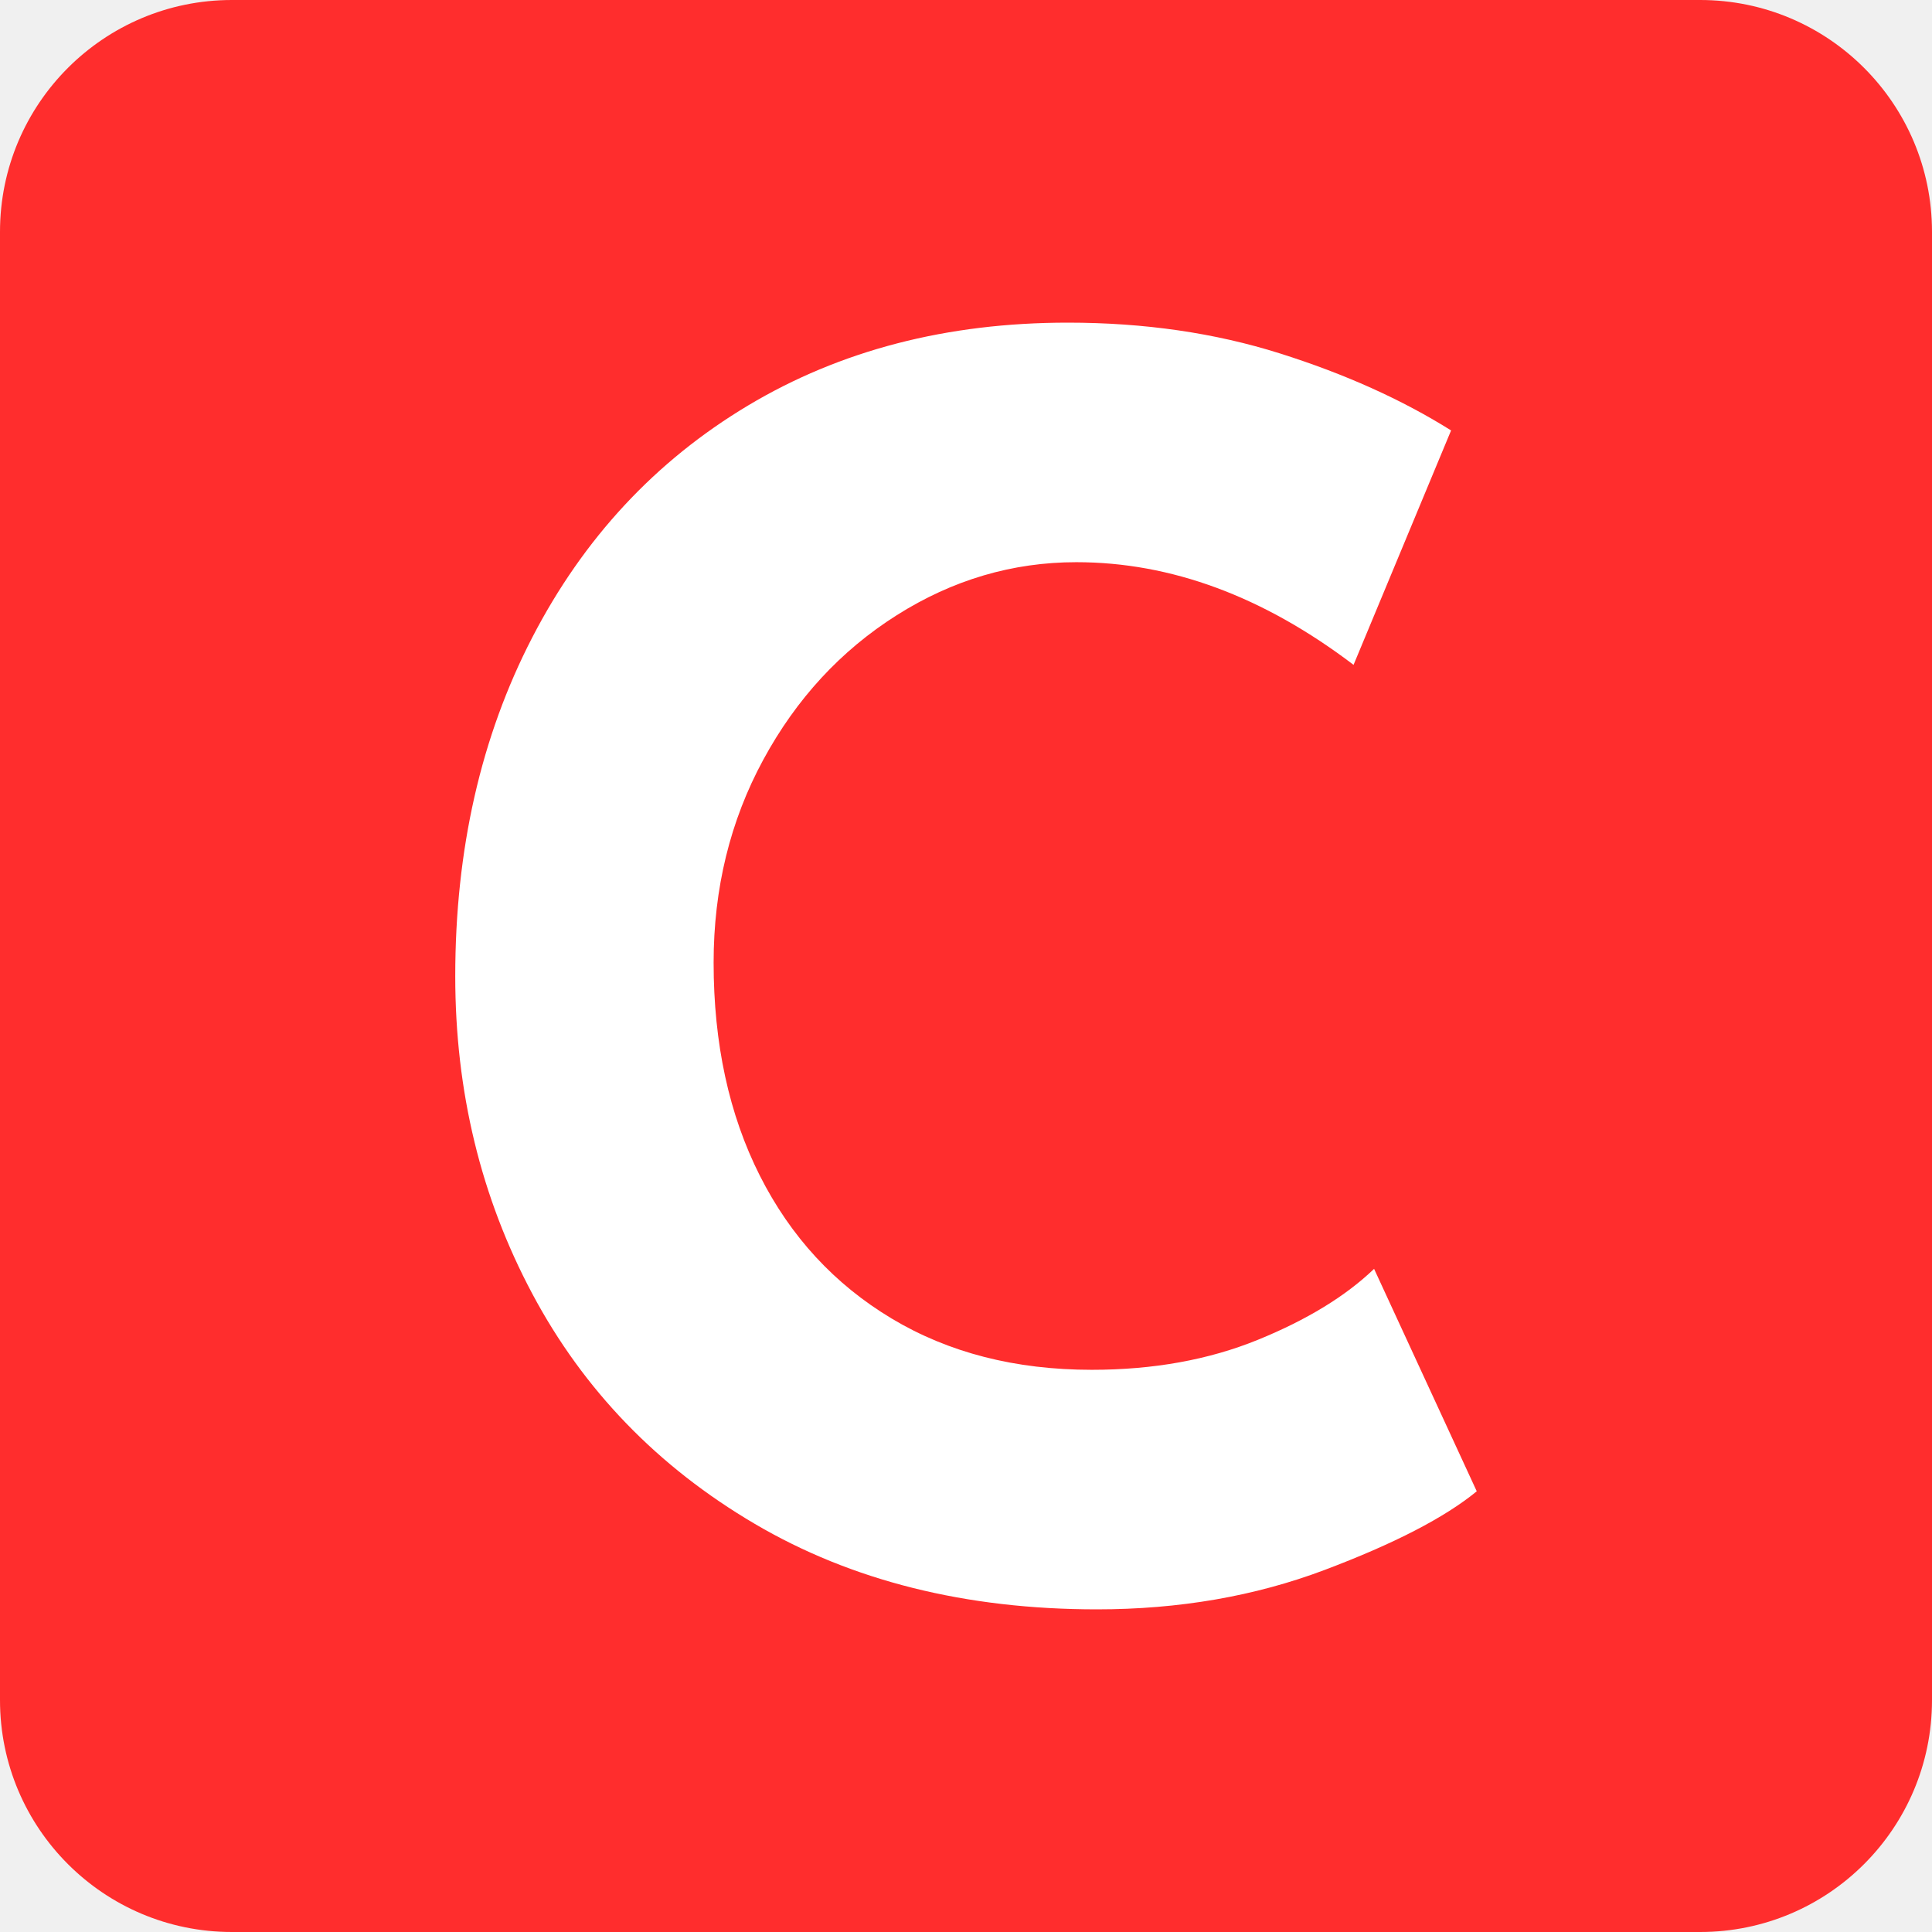
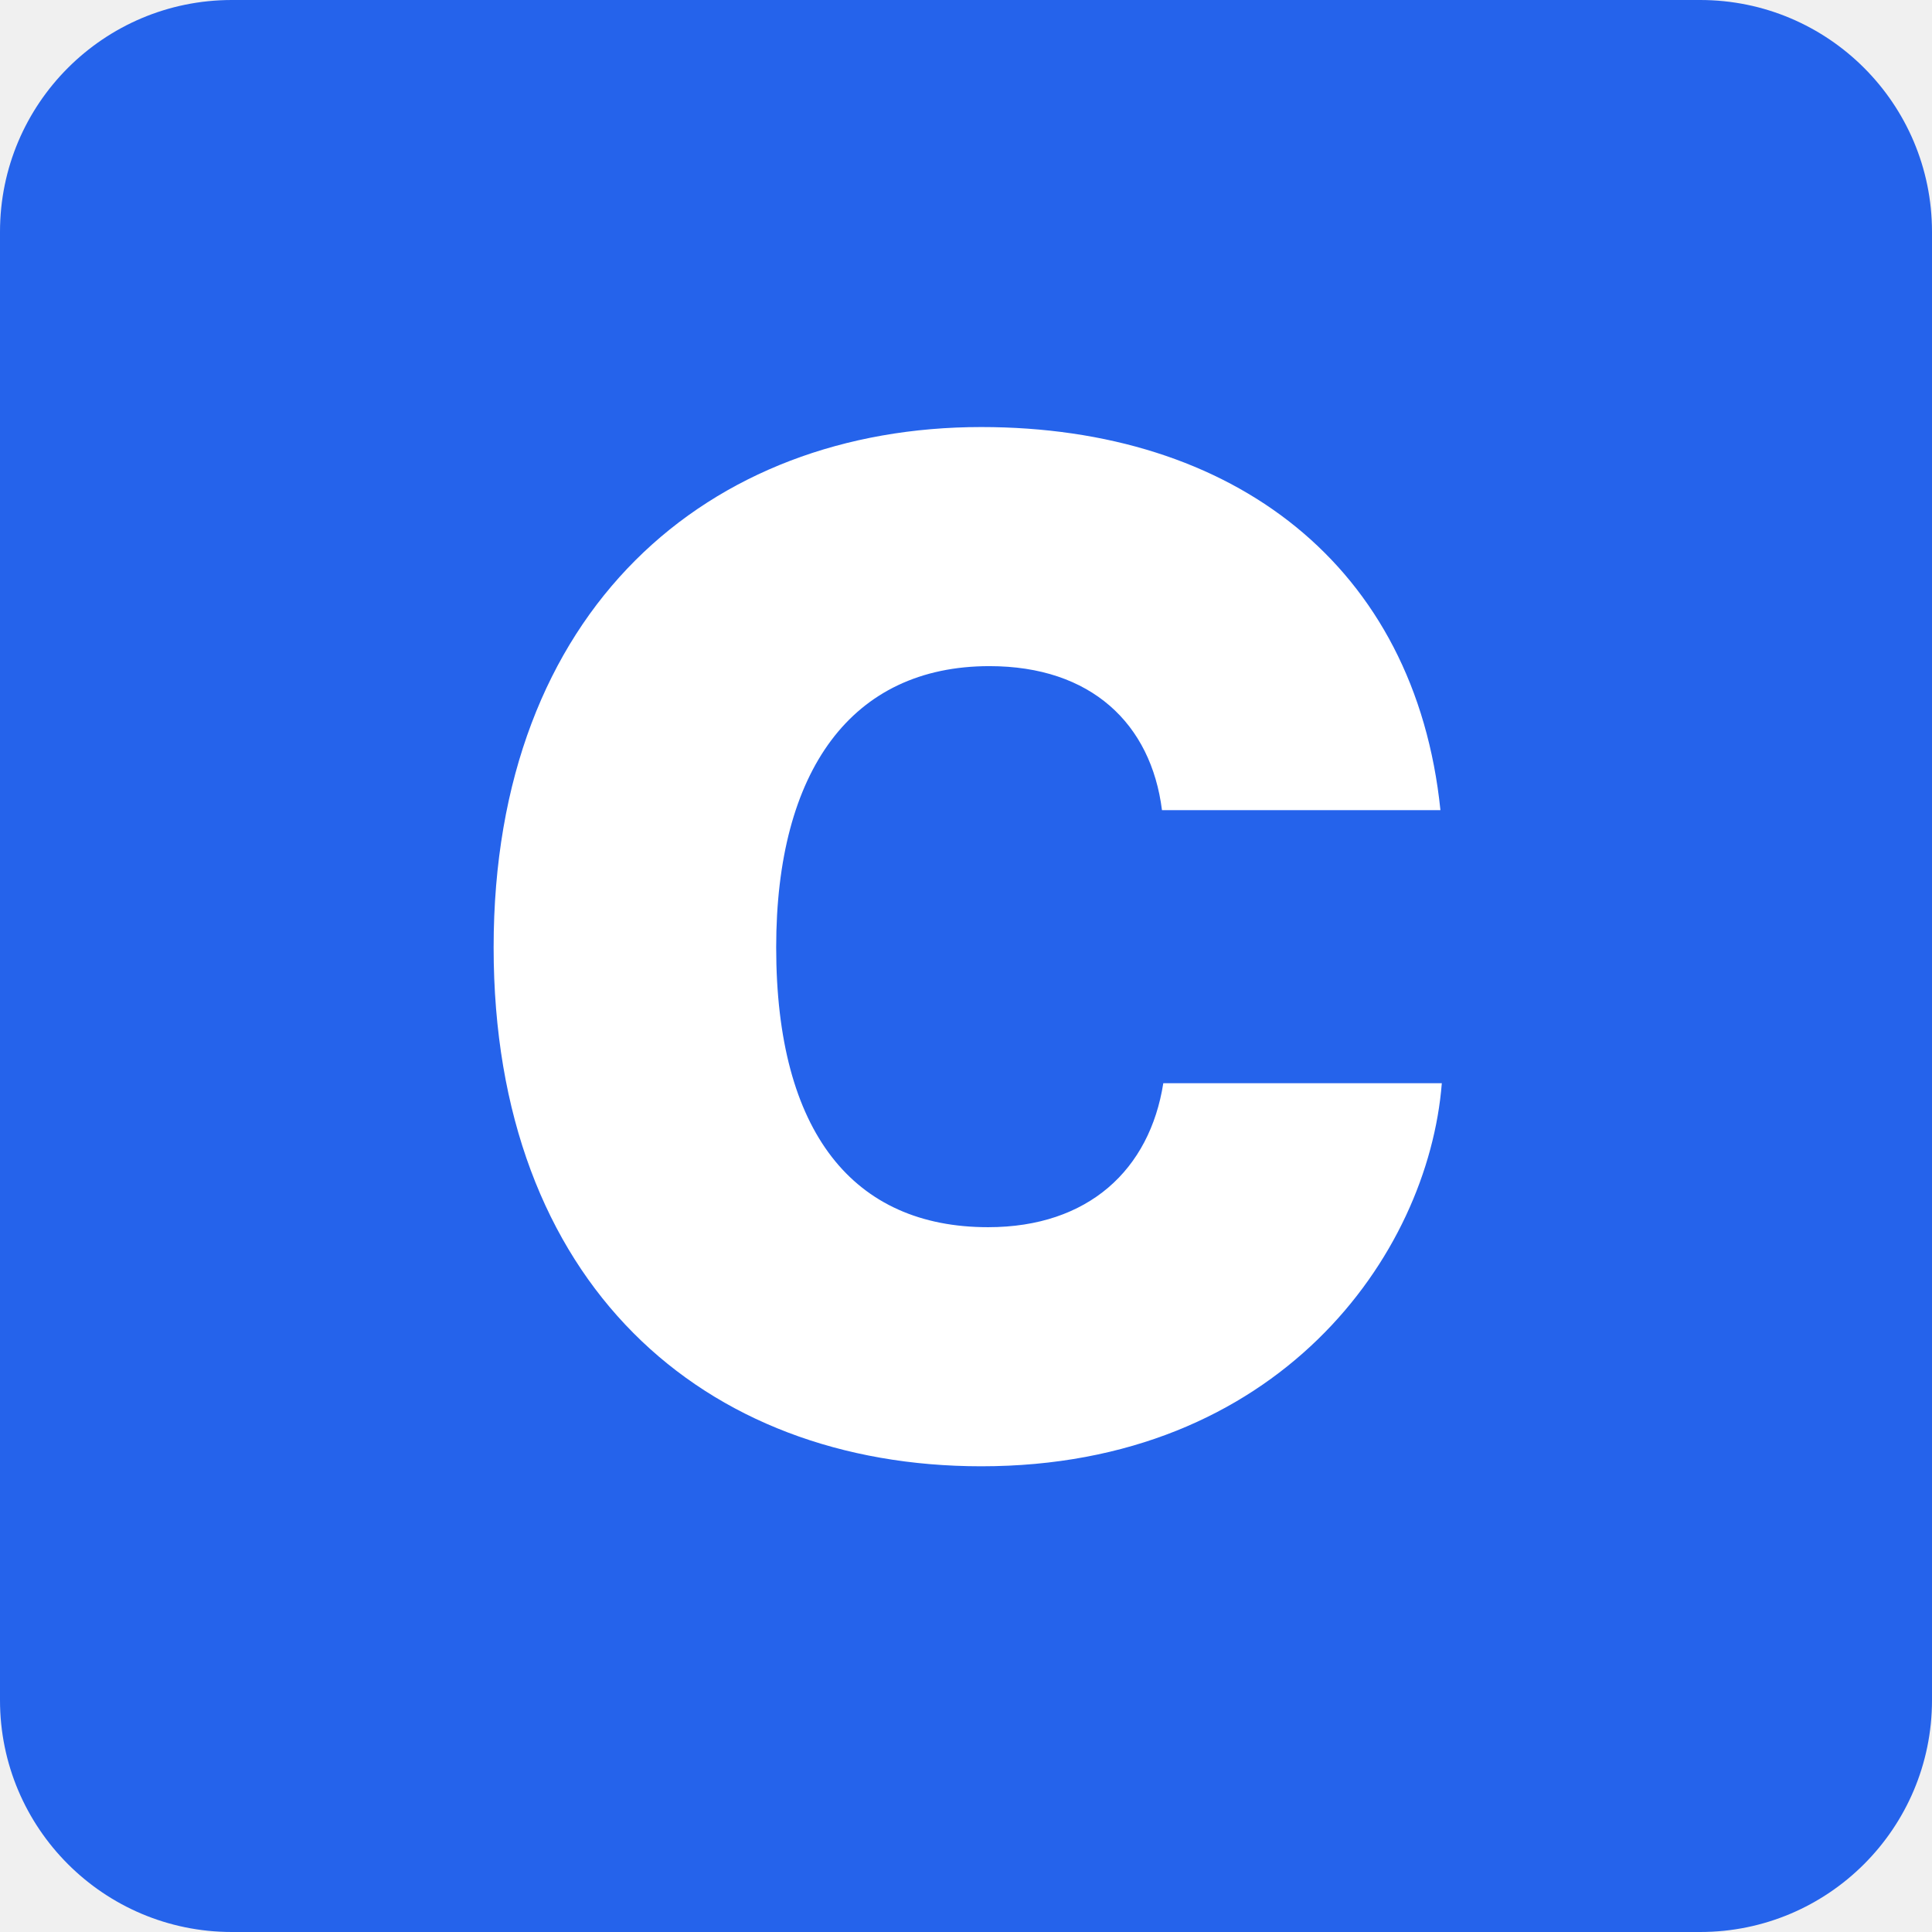
<svg xmlns="http://www.w3.org/2000/svg" version="1.1" preserveAspectRatio="none" width="500" height="500" viewBox="0 0 500 500">
-   <rect width="100%" height="100%" rx="60" ry="60" fill="#FF2D2D" fill-opacity="1" />
-   <svg viewBox="1426.72 872.949 95.266 120" width="264.364" height="333" x="117.818px" y="83.5px" preserveAspectRatio="none">
-     <defs />
-     <style>.companyName {fill:#FFFFFF;fill-opacity:1;}.icon3-str {stroke:#370F49;stroke-opacity:1;}</style>
-     <g opacity="1" transform="rotate(0 1426.72 872.9486)">
-       <svg width="95.266" height="120" x="1426.72" y="872.949" version="1.1" preserveAspectRatio="none" viewBox="2 -29.76 23.88 30.08">
-         <g transform="matrix(1 0 0 1 0 0)" class="companyName">
-           <path id="id-D6z1nYkh1" d="M25.88-2.44Q24.76-1.52 22.32-0.60Q19.88 0.32 17 0.32L17 0.32Q12.40 0.32 9-1.68Q5.60-3.68 3.80-7.06Q2-10.44 2-14.48L2-14.48Q2-18.92 3.80-22.40Q5.60-25.88 8.84-27.82Q12.08-29.76 16.32-29.76L16.32-29.76Q19-29.76 21.28-29.04Q23.56-28.32 25.28-27.24L25.28-27.24L23-21.76Q19.84-24.16 16.52-24.16L16.52-24.16Q14.28-24.16 12.32-22.92Q10.36-21.68 9.20-19.54Q8.04-17.40 8.04-14.80L8.04-14.80Q8.04-11.96 9.12-9.82Q10.20-7.68 12.20-6.48Q14.20-5.28 16.88-5.28L16.88-5.28Q19.04-5.28 20.76-5.98Q22.48-6.68 23.48-7.64L23.48-7.64L25.88-2.44Z" />
-         </g>
-       </svg>
-     </g>
-   </svg>
+   <rect width="100%" height="100%" rx="60" ry="60" fill="#2563eb" />
+   <text x="250" y="245" font-family="system-ui, -apple-system, sans-serif" font-size="360" font-weight="900" fill="white" text-anchor="middle" dominant-baseline="central">C</text>
</svg>
